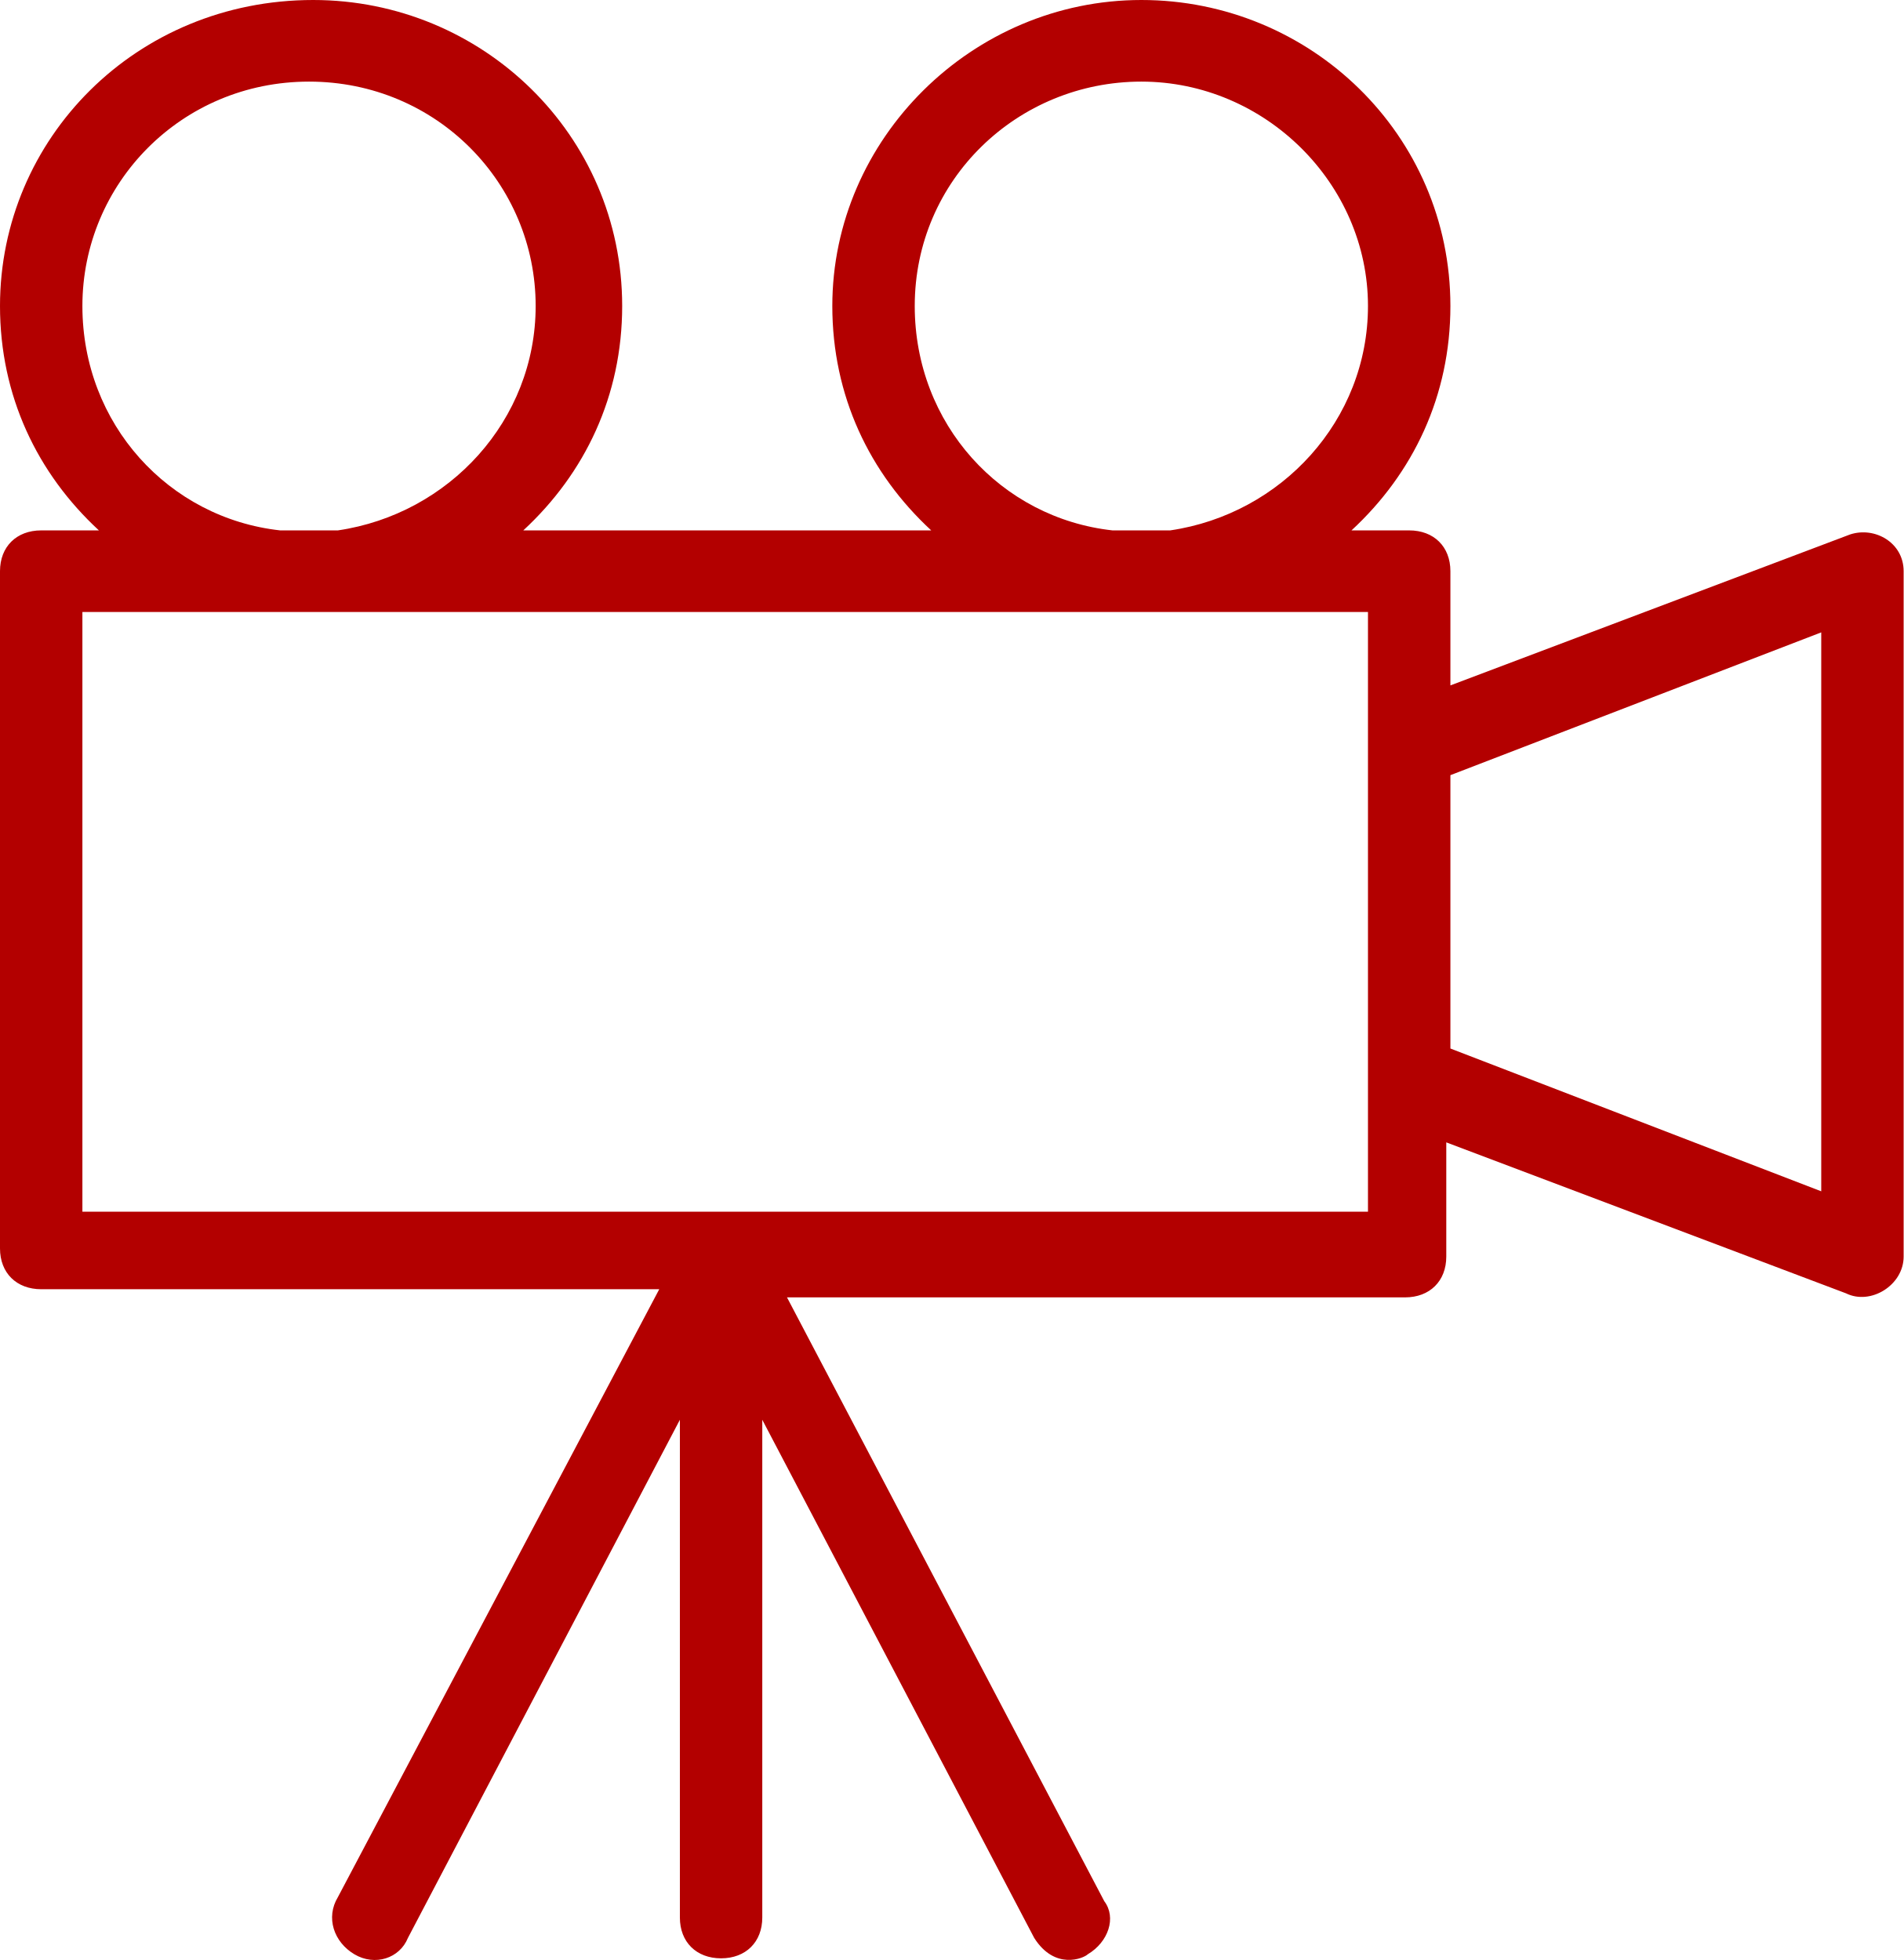
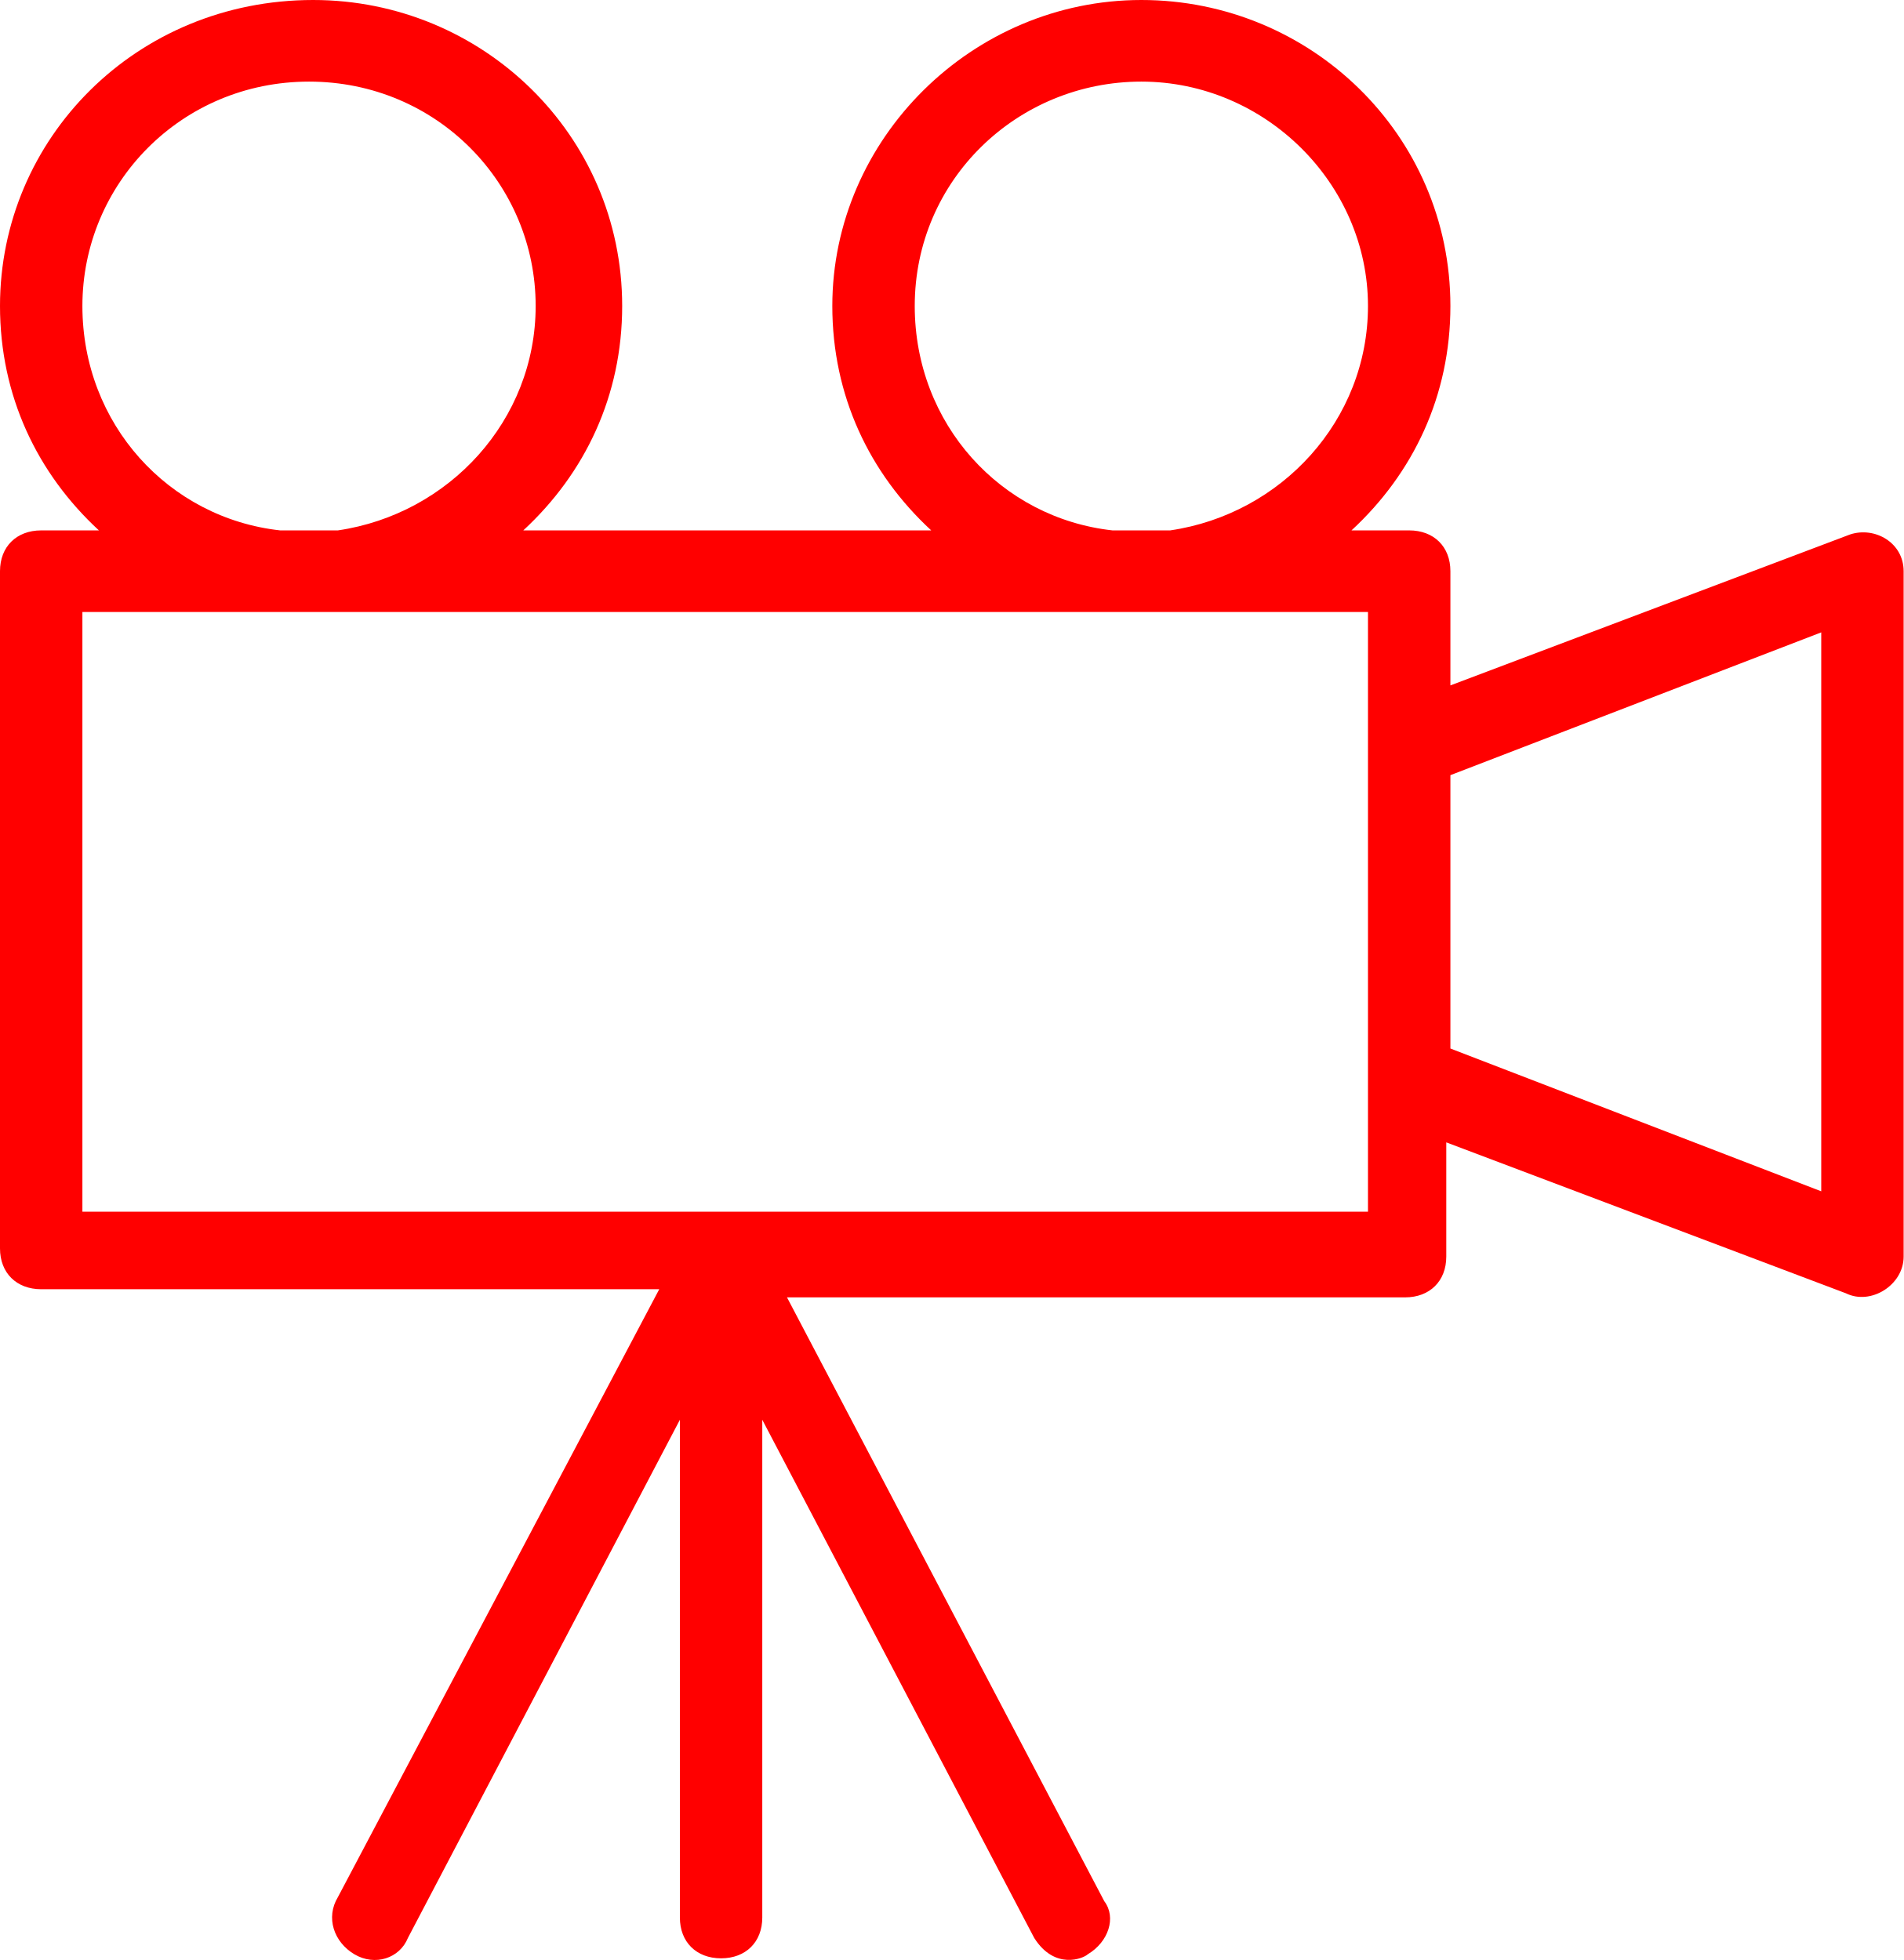
<svg xmlns="http://www.w3.org/2000/svg" width="67" height="69" viewBox="0 0 67 69" fill="none">
-   <path d="M65.115 18.815L51.048 24.129V20.108C51.048 19.246 50.468 18.672 49.597 18.672H47.567C49.742 16.661 51.048 13.932 51.048 10.772C51.048 4.74 46.117 0 40.171 0C34.225 0 29.294 4.883 29.294 10.772C29.294 13.932 30.6 16.661 32.775 18.672H18.418C20.593 16.661 21.898 13.932 21.898 10.772C21.898 4.74 16.968 0 11.022 0C4.786 0 0 4.883 0 10.772C0 13.932 1.305 16.661 3.481 18.672H1.45C0.58 18.672 0 19.246 0 20.108V43.95C0 44.812 0.58 45.386 1.45 45.386H23.203L11.892 66.787C11.457 67.505 11.747 68.367 12.472 68.798C13.197 69.228 14.067 68.941 14.357 68.223L23.929 49.982V67.505C23.929 68.367 24.509 68.941 25.379 68.941C26.249 68.941 26.829 68.367 26.829 67.505V49.982L36.4 68.223C37.126 69.372 38.141 68.941 38.286 68.798C39.011 68.367 39.301 67.505 38.866 66.93L27.699 45.673H49.452C50.322 45.673 50.903 45.099 50.903 44.237V40.216L64.97 45.53C65.84 45.961 67 45.243 67 44.237V20.108C67 19.102 65.985 18.528 65.115 18.815ZM32.195 10.772C32.195 6.32 35.82 2.873 40.171 2.873C44.522 2.873 48.147 6.463 48.147 10.772C48.147 14.794 45.102 18.097 41.186 18.672H39.156C35.24 18.241 32.195 14.937 32.195 10.772ZM2.9 10.772C2.9 6.463 6.381 2.873 10.877 2.873C15.372 2.873 18.853 6.463 18.853 10.772C18.853 14.794 15.807 18.097 11.892 18.672H9.861C5.946 18.241 2.9 14.937 2.9 10.772ZM48.147 26.284V37.918V42.657H2.9V21.544H48.147V26.284ZM64.1 41.939L51.048 36.912V27.289L64.1 22.262V41.939Z" fill="#B30000" />
+   <path d="M65.115 18.815L51.048 24.129V20.108C51.048 19.246 50.468 18.672 49.597 18.672H47.567C49.742 16.661 51.048 13.932 51.048 10.772C51.048 4.74 46.117 0 40.171 0C34.225 0 29.294 4.883 29.294 10.772C29.294 13.932 30.6 16.661 32.775 18.672H18.418C20.593 16.661 21.898 13.932 21.898 10.772C21.898 4.74 16.968 0 11.022 0C4.786 0 0 4.883 0 10.772C0 13.932 1.305 16.661 3.481 18.672H1.45C0.58 18.672 0 19.246 0 20.108V43.95C0 44.812 0.58 45.386 1.45 45.386H23.203L11.892 66.787C11.457 67.505 11.747 68.367 12.472 68.798C13.197 69.228 14.067 68.941 14.357 68.223L23.929 49.982V67.505C23.929 68.367 24.509 68.941 25.379 68.941C26.249 68.941 26.829 68.367 26.829 67.505V49.982L36.4 68.223C37.126 69.372 38.141 68.941 38.286 68.798C39.011 68.367 39.301 67.505 38.866 66.93L27.699 45.673H49.452C50.322 45.673 50.903 45.099 50.903 44.237V40.216L64.97 45.53C65.84 45.961 67 45.243 67 44.237V20.108C67 19.102 65.985 18.528 65.115 18.815ZM32.195 10.772C32.195 6.32 35.82 2.873 40.171 2.873C44.522 2.873 48.147 6.463 48.147 10.772C48.147 14.794 45.102 18.097 41.186 18.672H39.156C35.24 18.241 32.195 14.937 32.195 10.772ZM2.9 10.772C2.9 6.463 6.381 2.873 10.877 2.873C15.372 2.873 18.853 6.463 18.853 10.772C18.853 14.794 15.807 18.097 11.892 18.672H9.861C5.946 18.241 2.9 14.937 2.9 10.772ZM48.147 26.284V37.918V42.657H2.9V21.544H48.147V26.284ZM64.1 41.939L51.048 36.912V27.289L64.1 22.262V41.939Z" fill="#FF0000" />
</svg>
